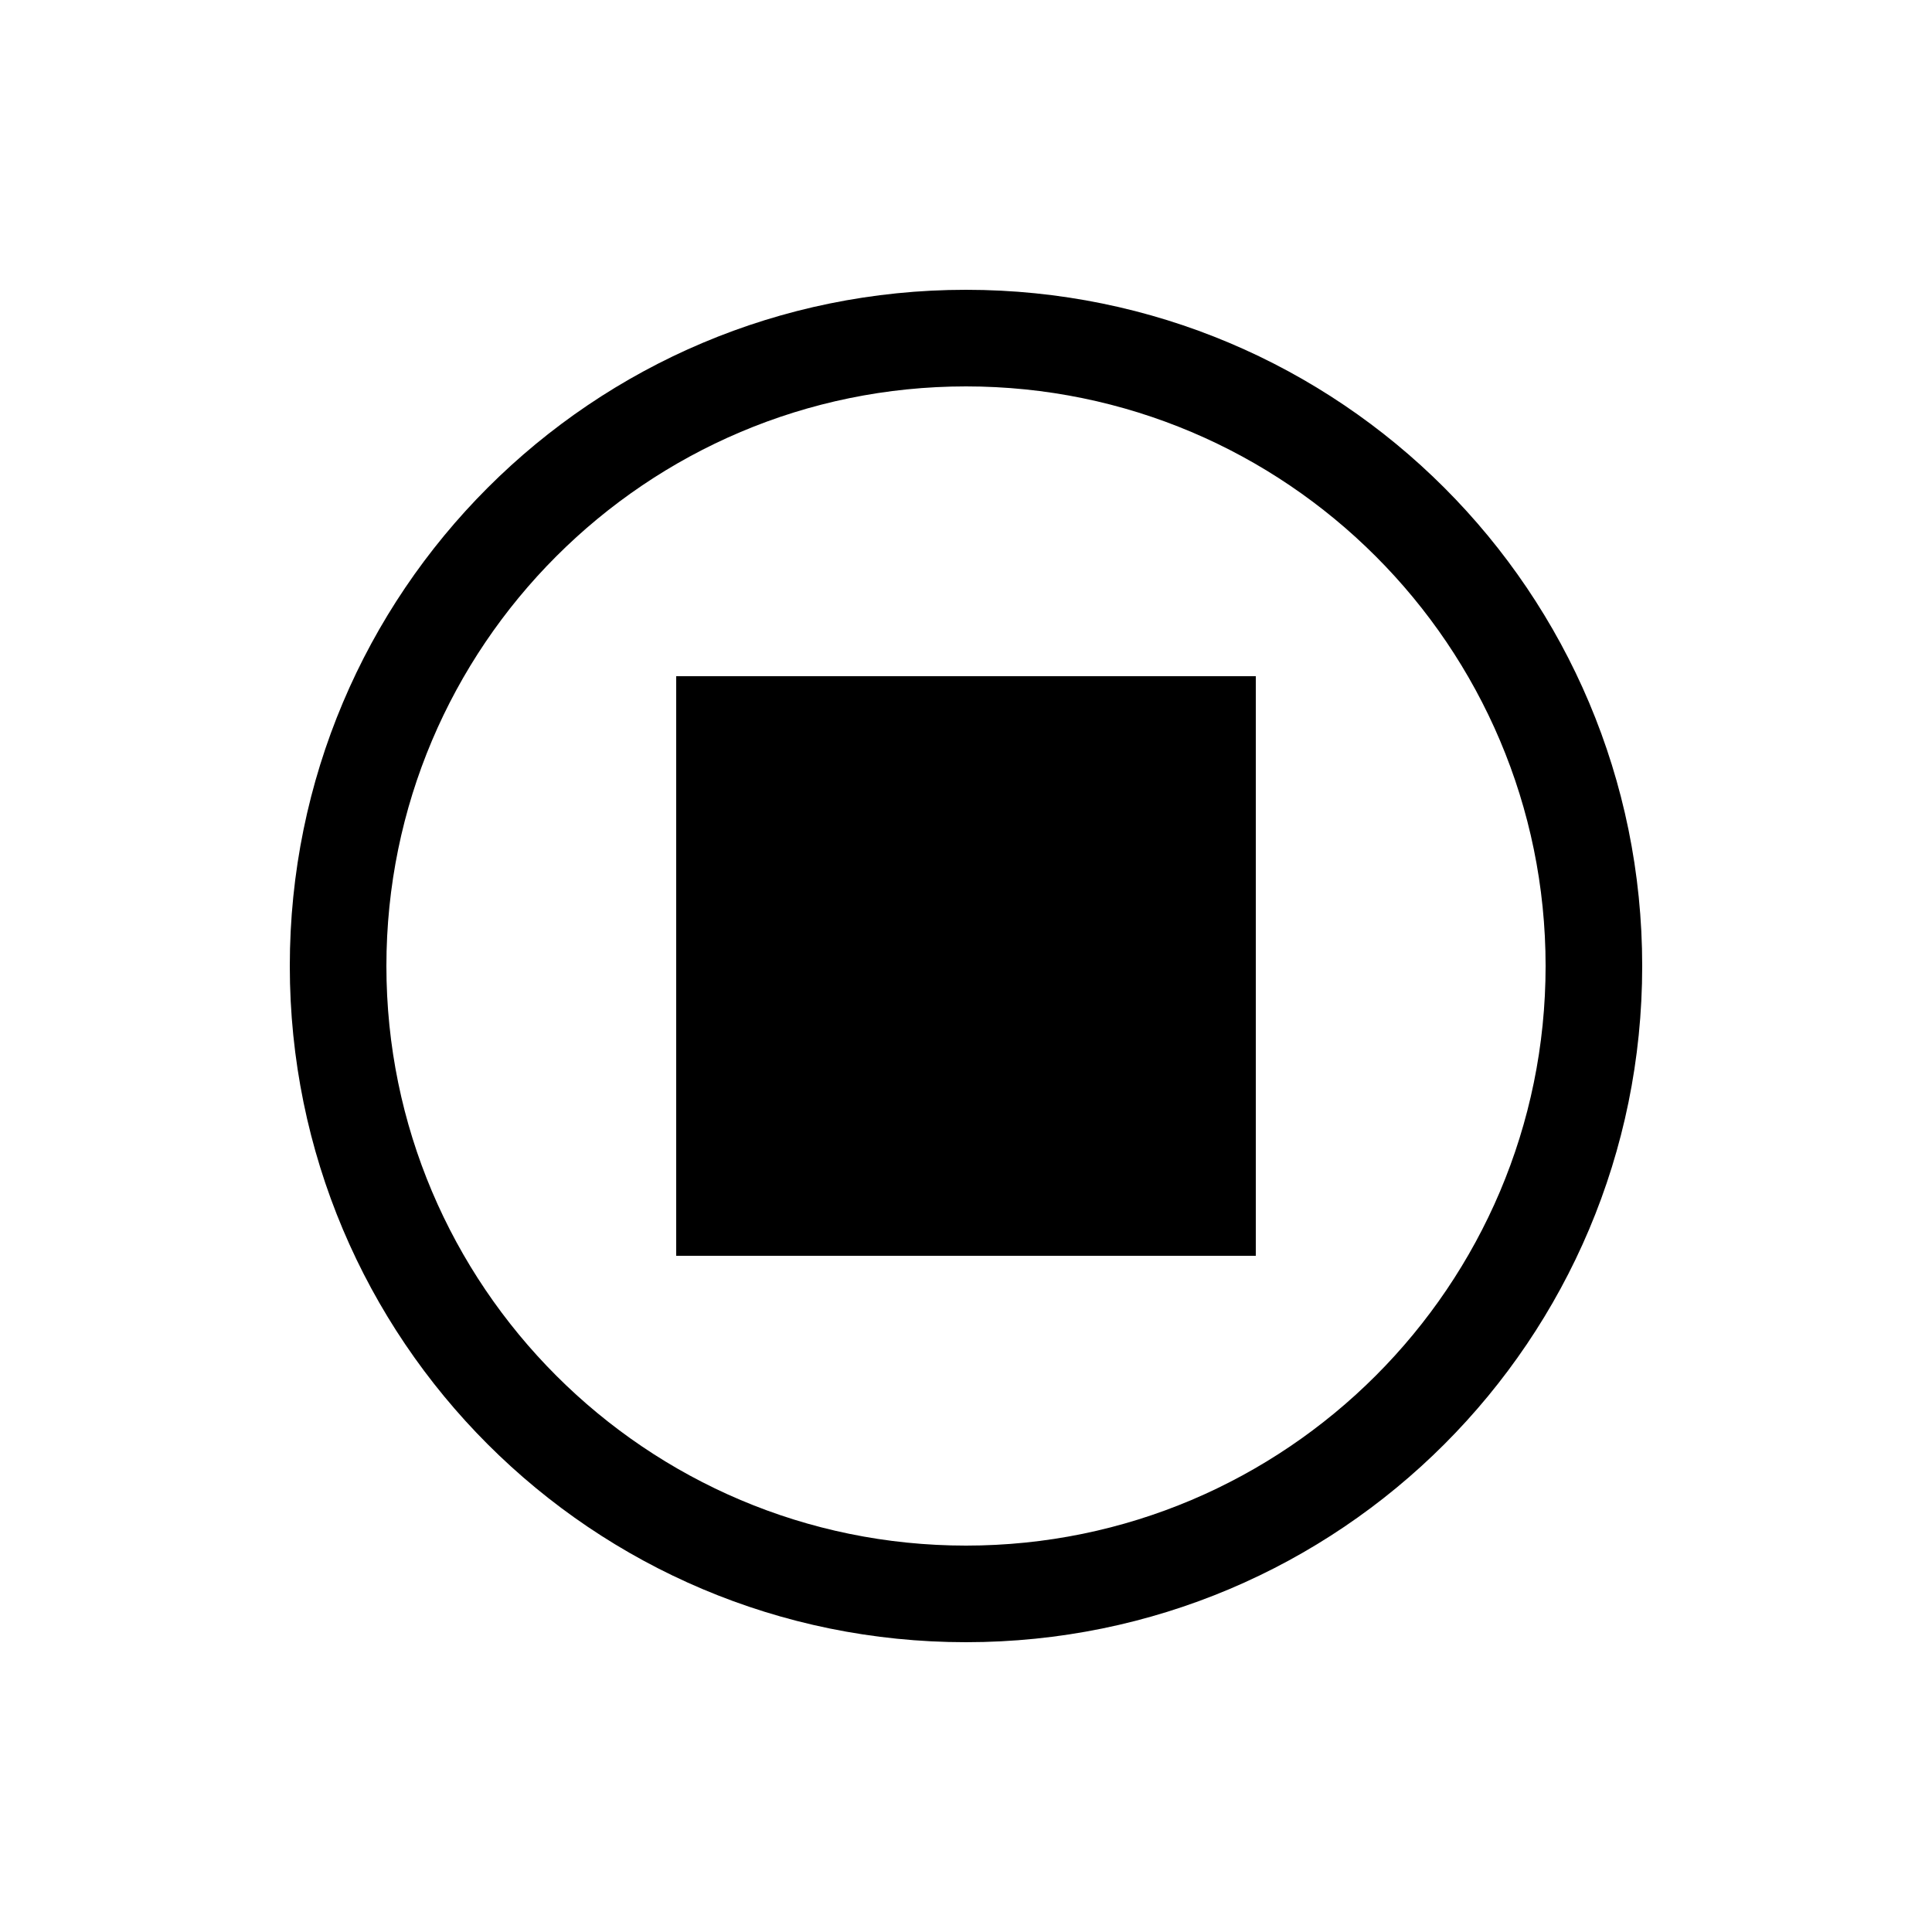
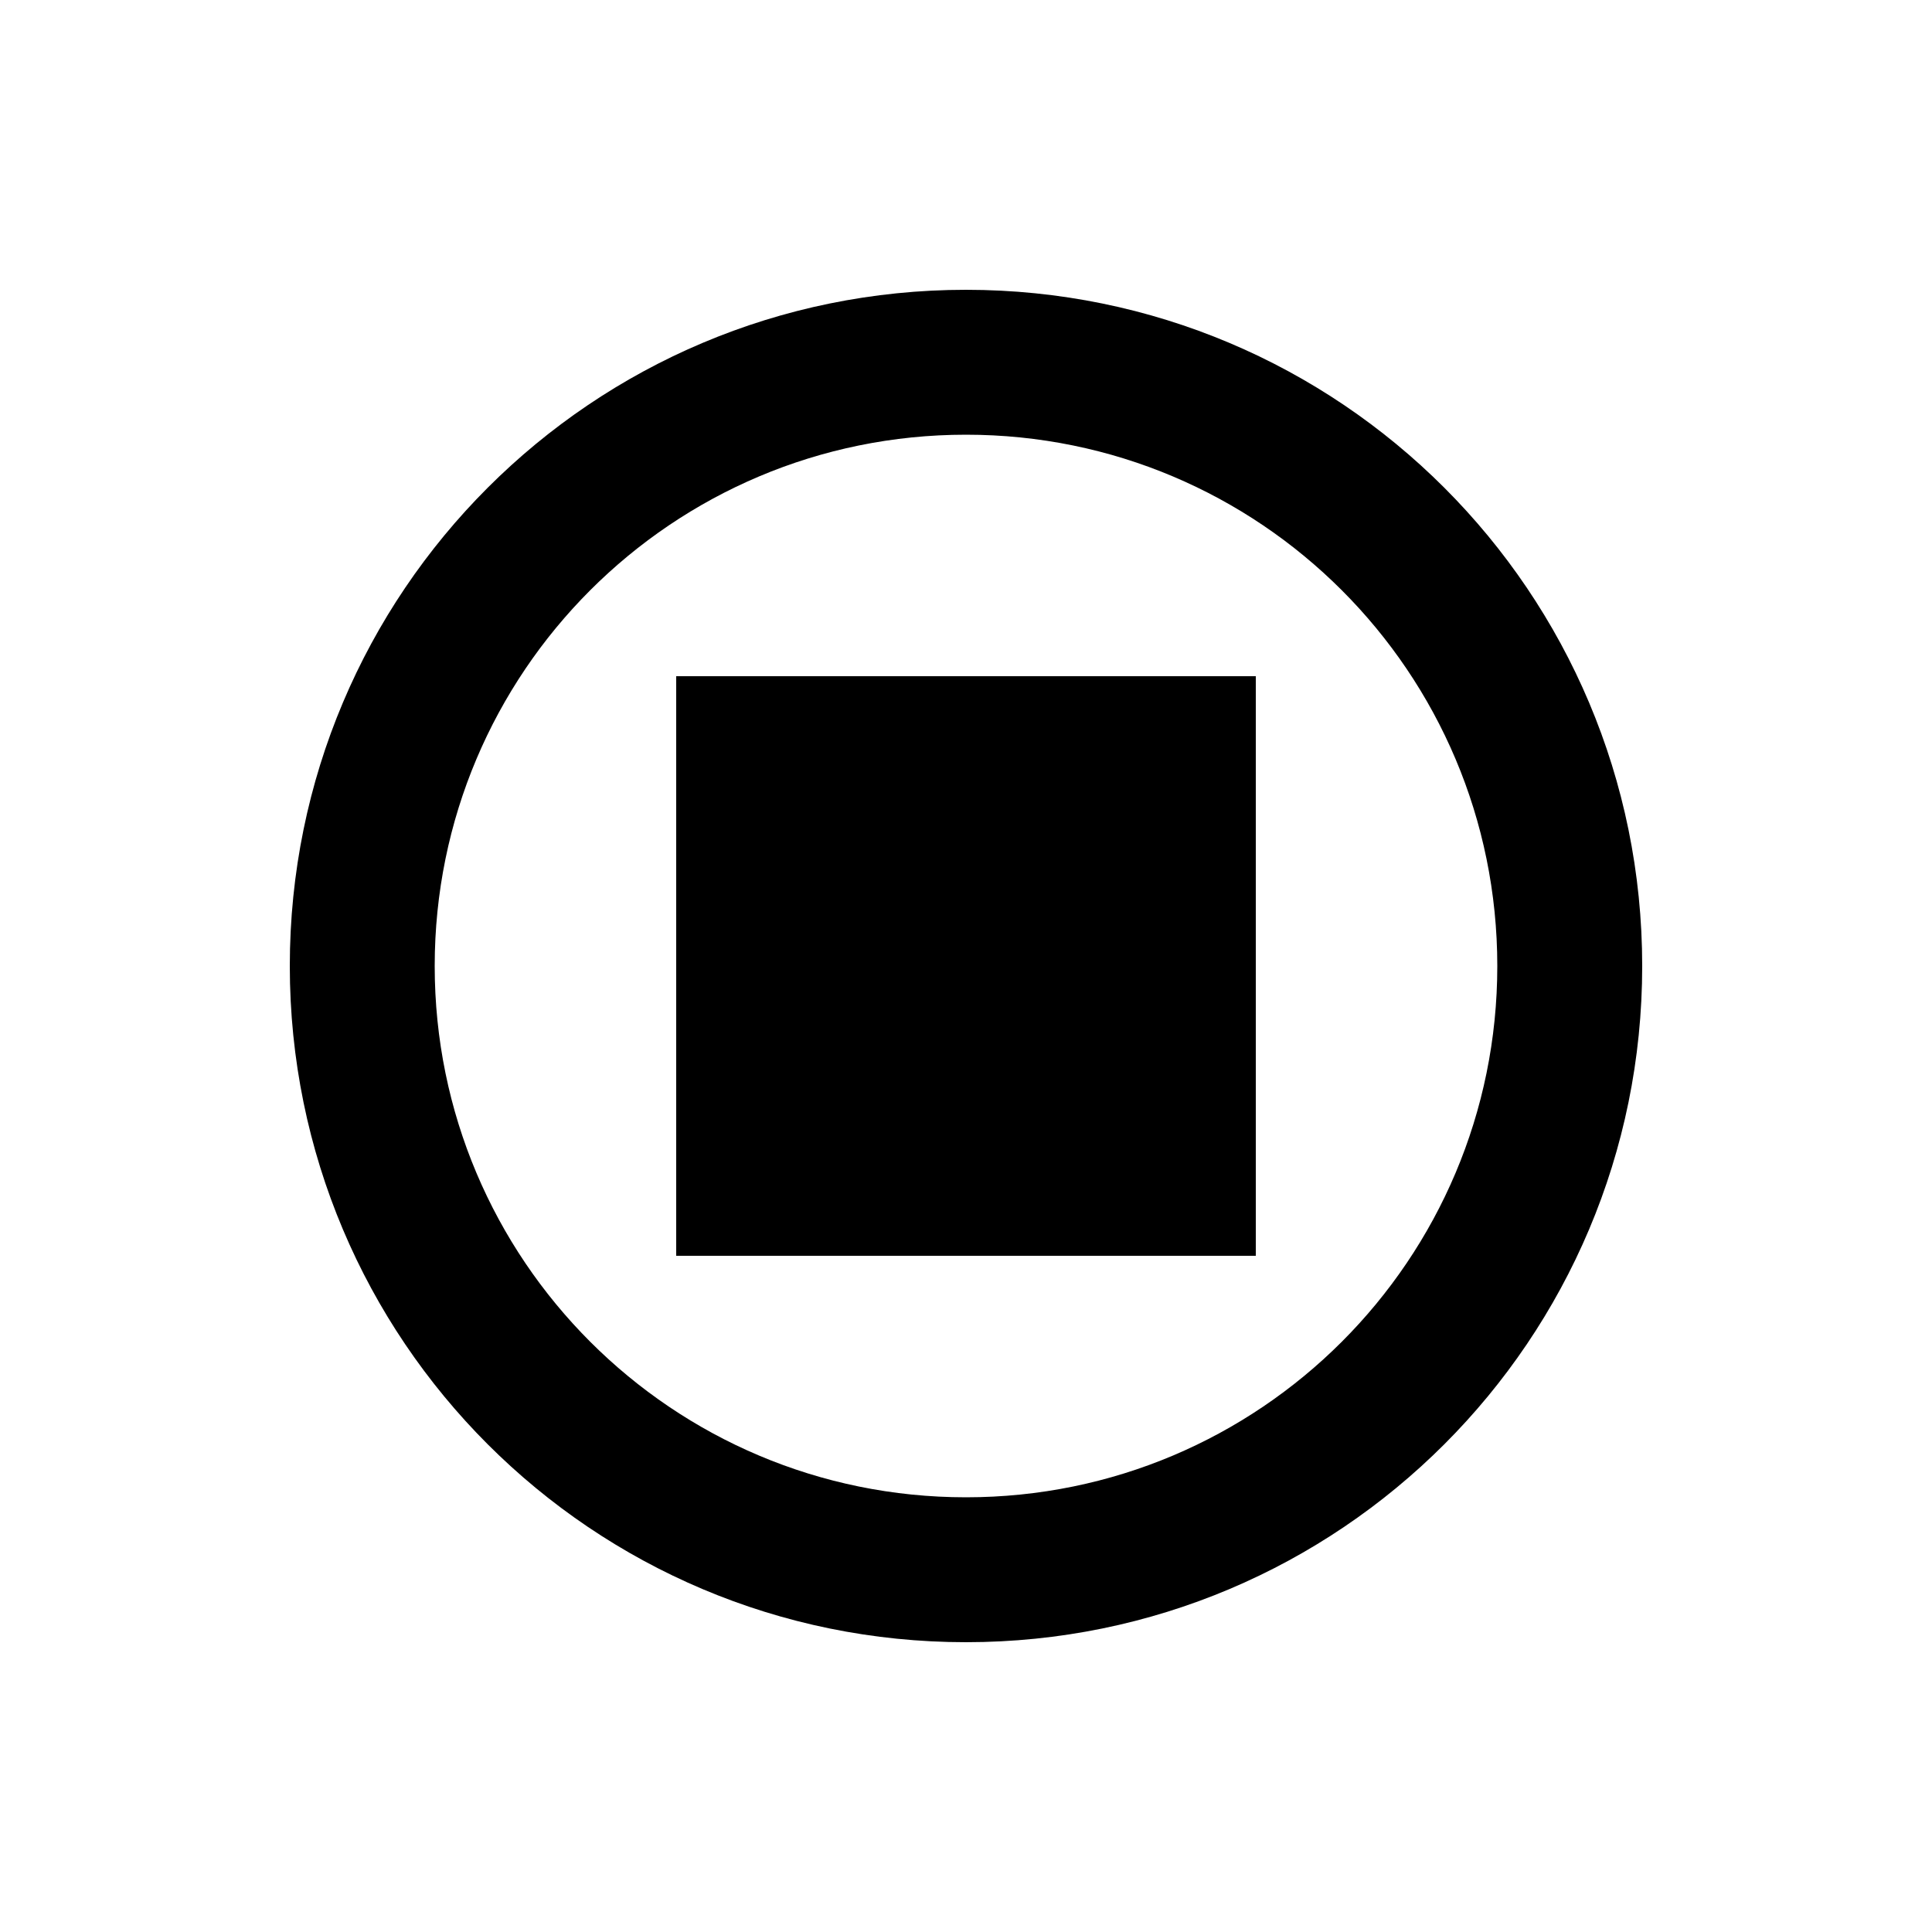
<svg xmlns="http://www.w3.org/2000/svg" enable-background="new 0 0 20 20" height="20" viewBox="0 0 20 20" width="20">
-   <g>
-     <rect fill="none" height="20" width="20" x="0" />
-   </g>
-   <g>
-     <g>
-       <path d="M10,3c-3.87,0-7,3.13-7,7s3.13,7,7,7s7-3.13,7-7S13.87,3,10,3z M10,16 c-3.31,0-6-2.69-6-6s2.69-6,6-6s6,2.69,6,6S13.31,16,10,16z" fill-rule="evenodd" />
-       <rect fill-rule="evenodd" height="6" width="6" x="7" y="7" />
-     </g>
-   </g>
+   <rect fill="none" height="20" width="20" />
+   <path d="M10,3c-3.87,0-7,3.13-7,7c0,3.87,3.13,7,7,7s7-3.13,7-7C17,6.13,13.87,3,10,3z M10,15.5c-3.04,0-5.5-2.46-5.5-5.5 c0-3.04,2.46-5.5,5.5-5.5s5.5,2.46,5.5,5.5C15.5,13.04,13.04,15.5,10,15.5z M13,13H7V7h6V13z" />
</svg>
